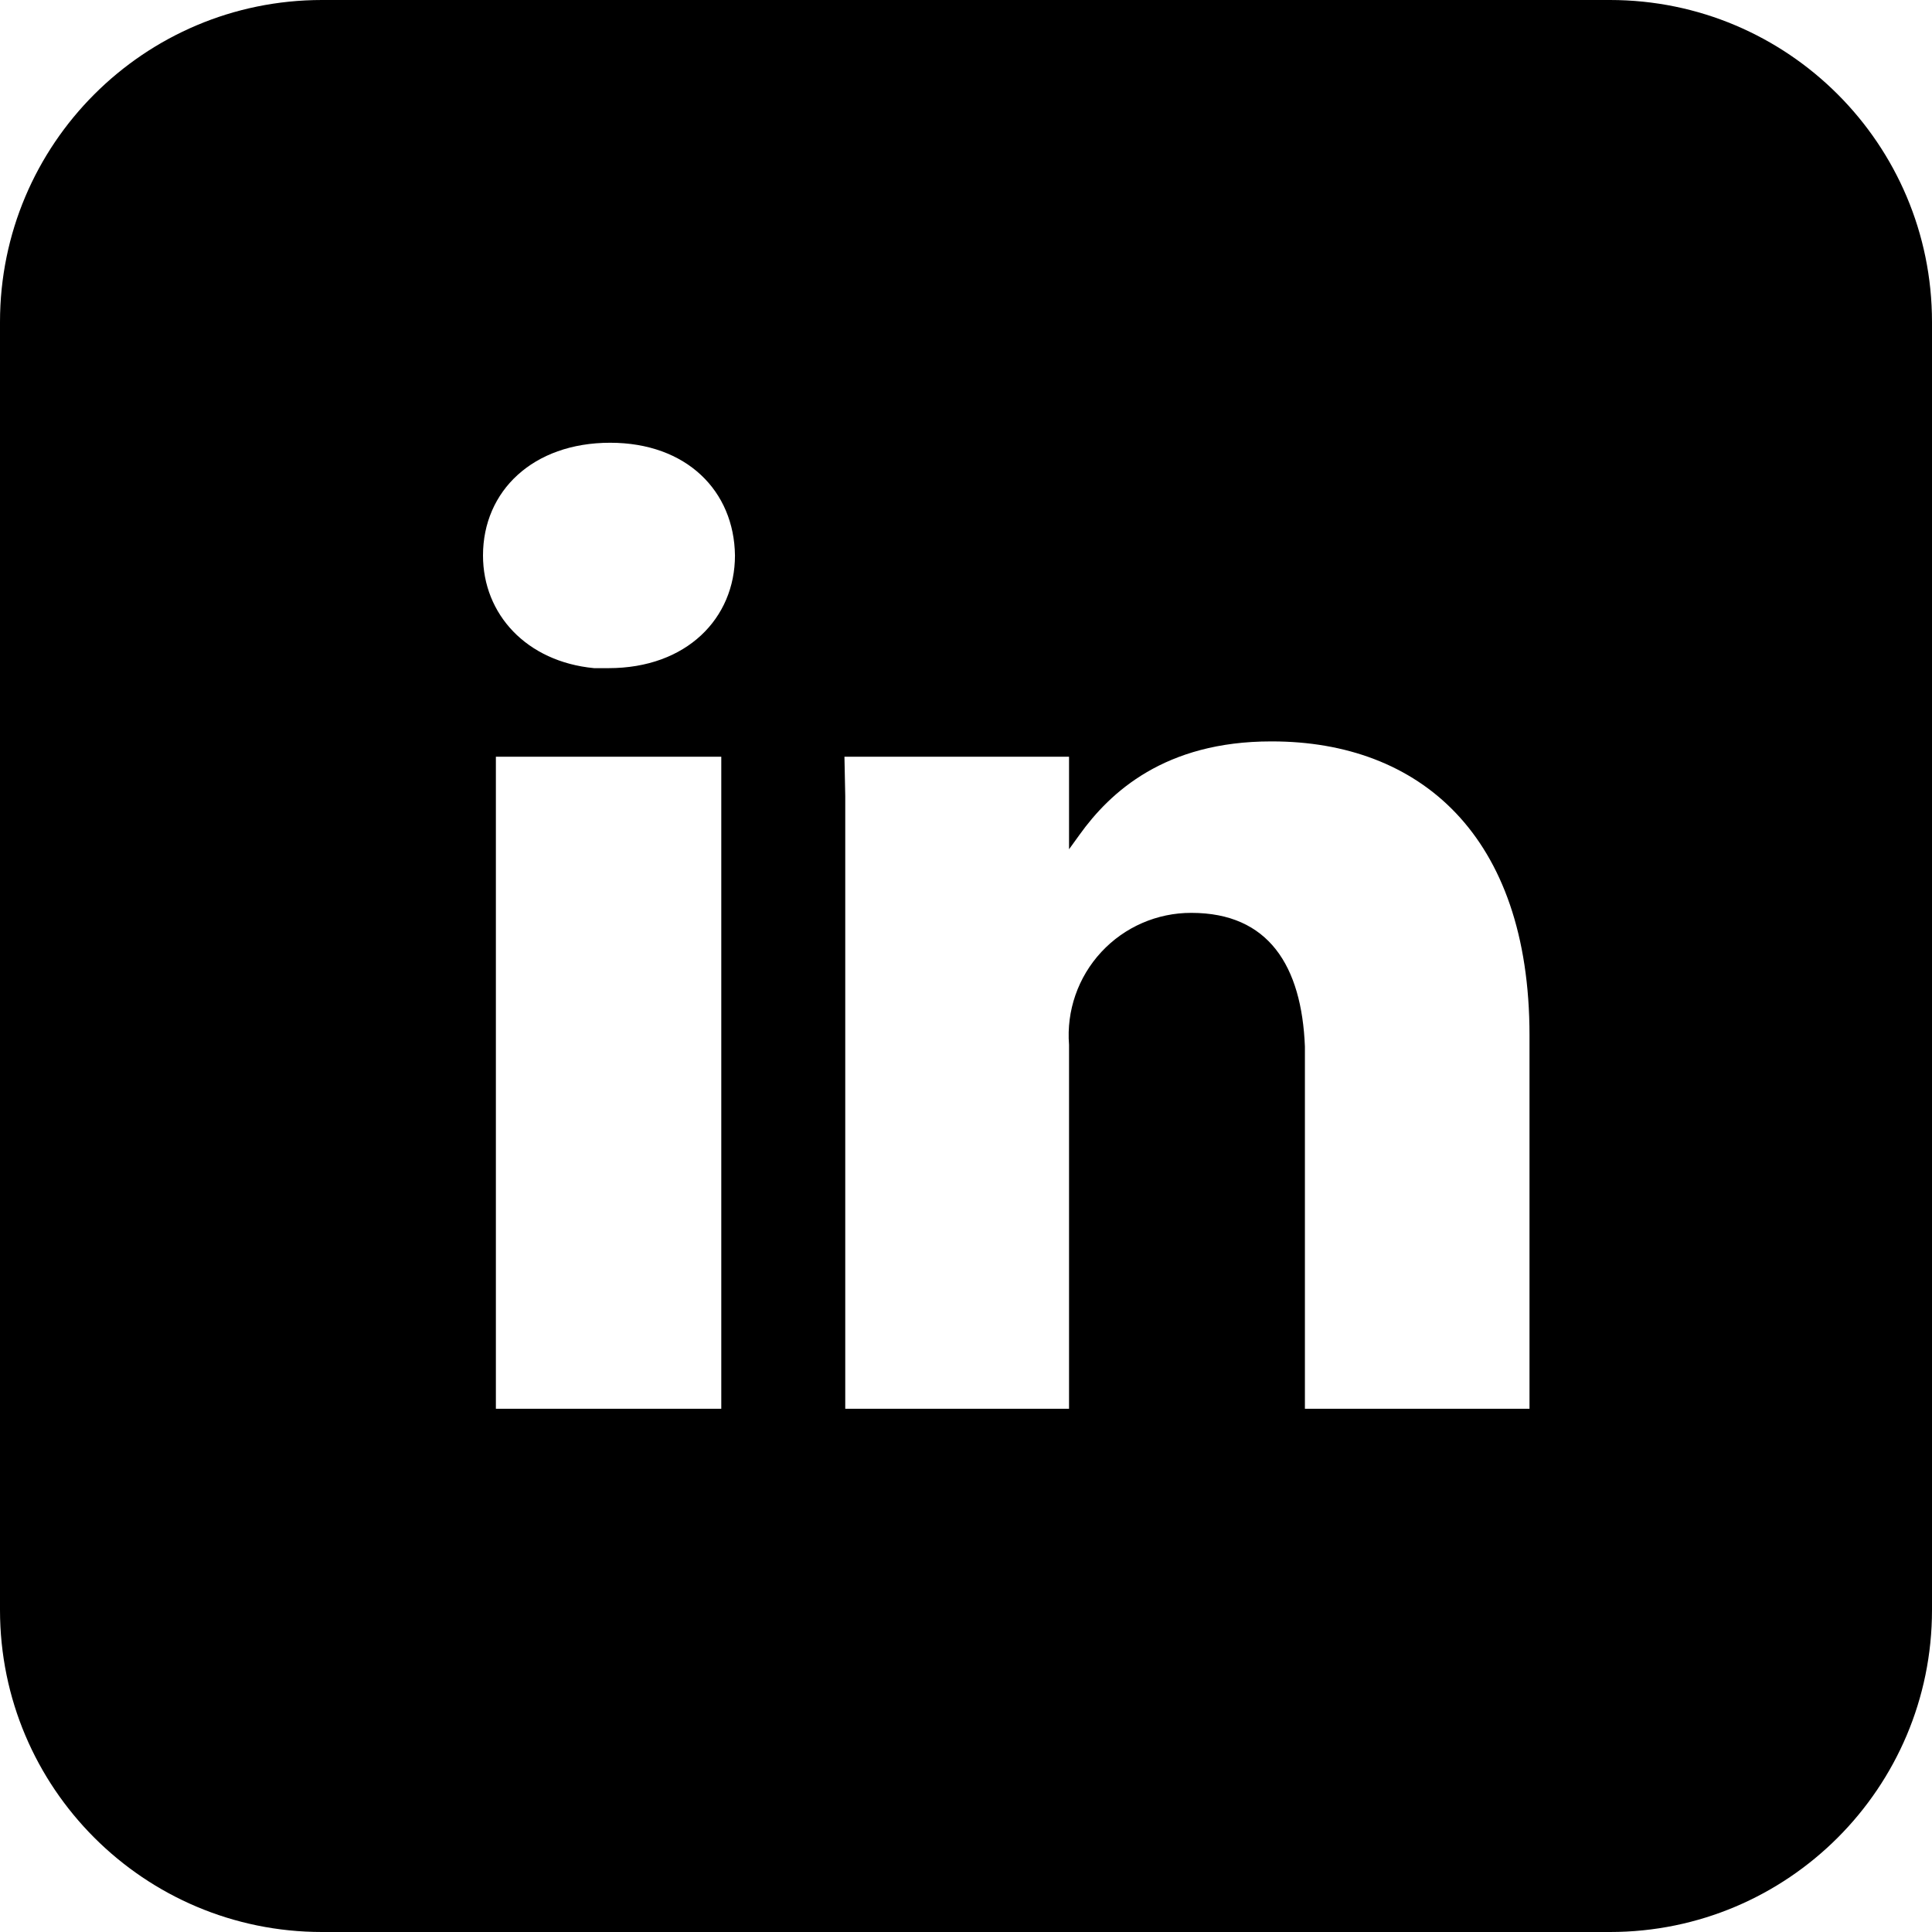
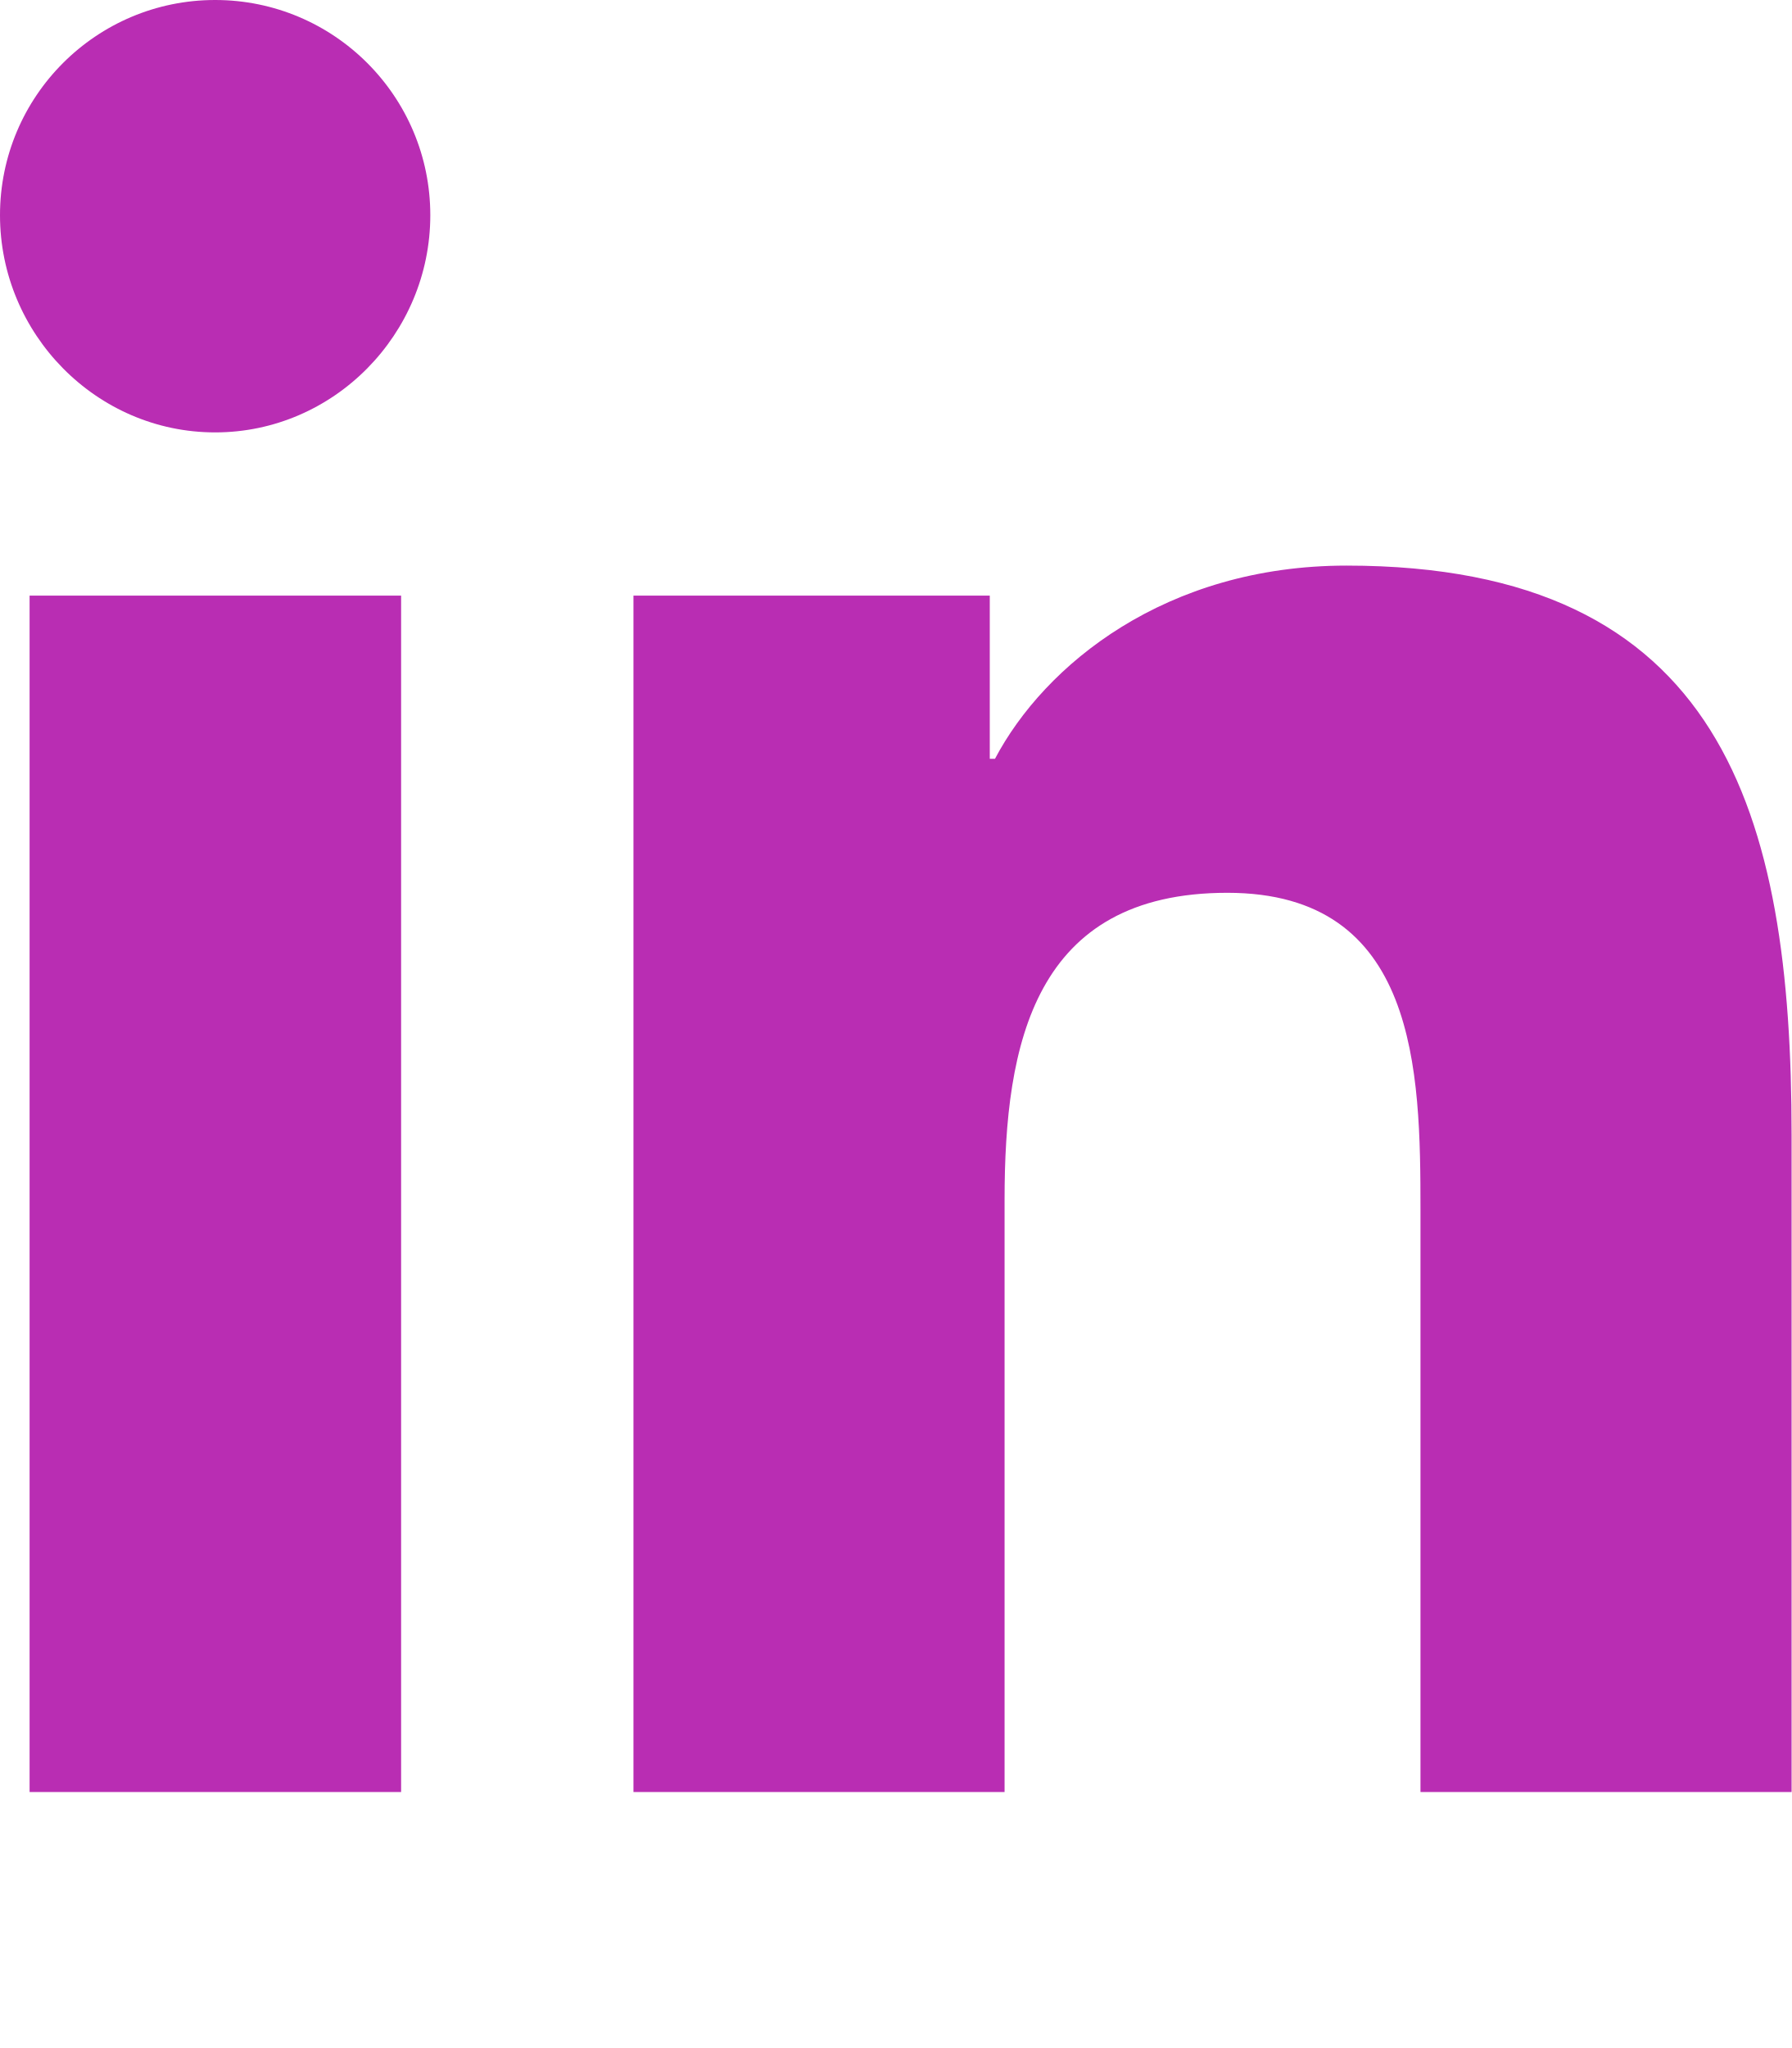
- <svg xmlns="http://www.w3.org/2000/svg" width="24" height="24" viewBox="0 0 24 24" fill="#000">
-   <path d="M20 0a4 4 0 0 1 4 4v16a4 4 0 0 1-4 4H4a4 4 0 0 1-4-4V4a4 4 0 0 1 4-4h16zM8.95 9.4H6.16v8.1h2.8V9.4zm6.84-.19c-1.32 0-2 .63-2.38 1.16l-.13.18V9.4h-2.79l.01.49V17.5h2.78v-4.52a1.52 1.52 0 0 1 1.52-1.64c.96 0 1.37.66 1.41 1.66v4.5H19v-4.64c0-2.49-1.37-3.65-3.2-3.65zM7.58 5.5C6.62 5.5 6 6.1 6 6.9c0 .73.54 1.32 1.38 1.4h.18c.97 0 1.57-.62 1.57-1.4-.01-.8-.6-1.4-1.55-1.4z" />
+ <svg xmlns="http://www.w3.org/2000/svg" viewBox="0 0 448 512">
+   <path fill="#b92db3" d="M100.3 448H7.4V148.9h92.9zM53.8 108.1C24.1 108.1 0 83.5 0 53.8a53.8 53.8 0 0 1 107.6 0c0 29.7-24.1 54.3-53.8 54.3zM447.9 448h-92.7V302.4c0-34.7-.7-79.2-48.3-79.2-48.3 0-55.7 37.7-55.7 76.7V448h-92.8V148.9h89.1v40.8h1.3c12.4-23.5 42.7-48.3 87.9-48.3 94 0 111.3 61.9 111.3 142.3V448z" />
</svg>
